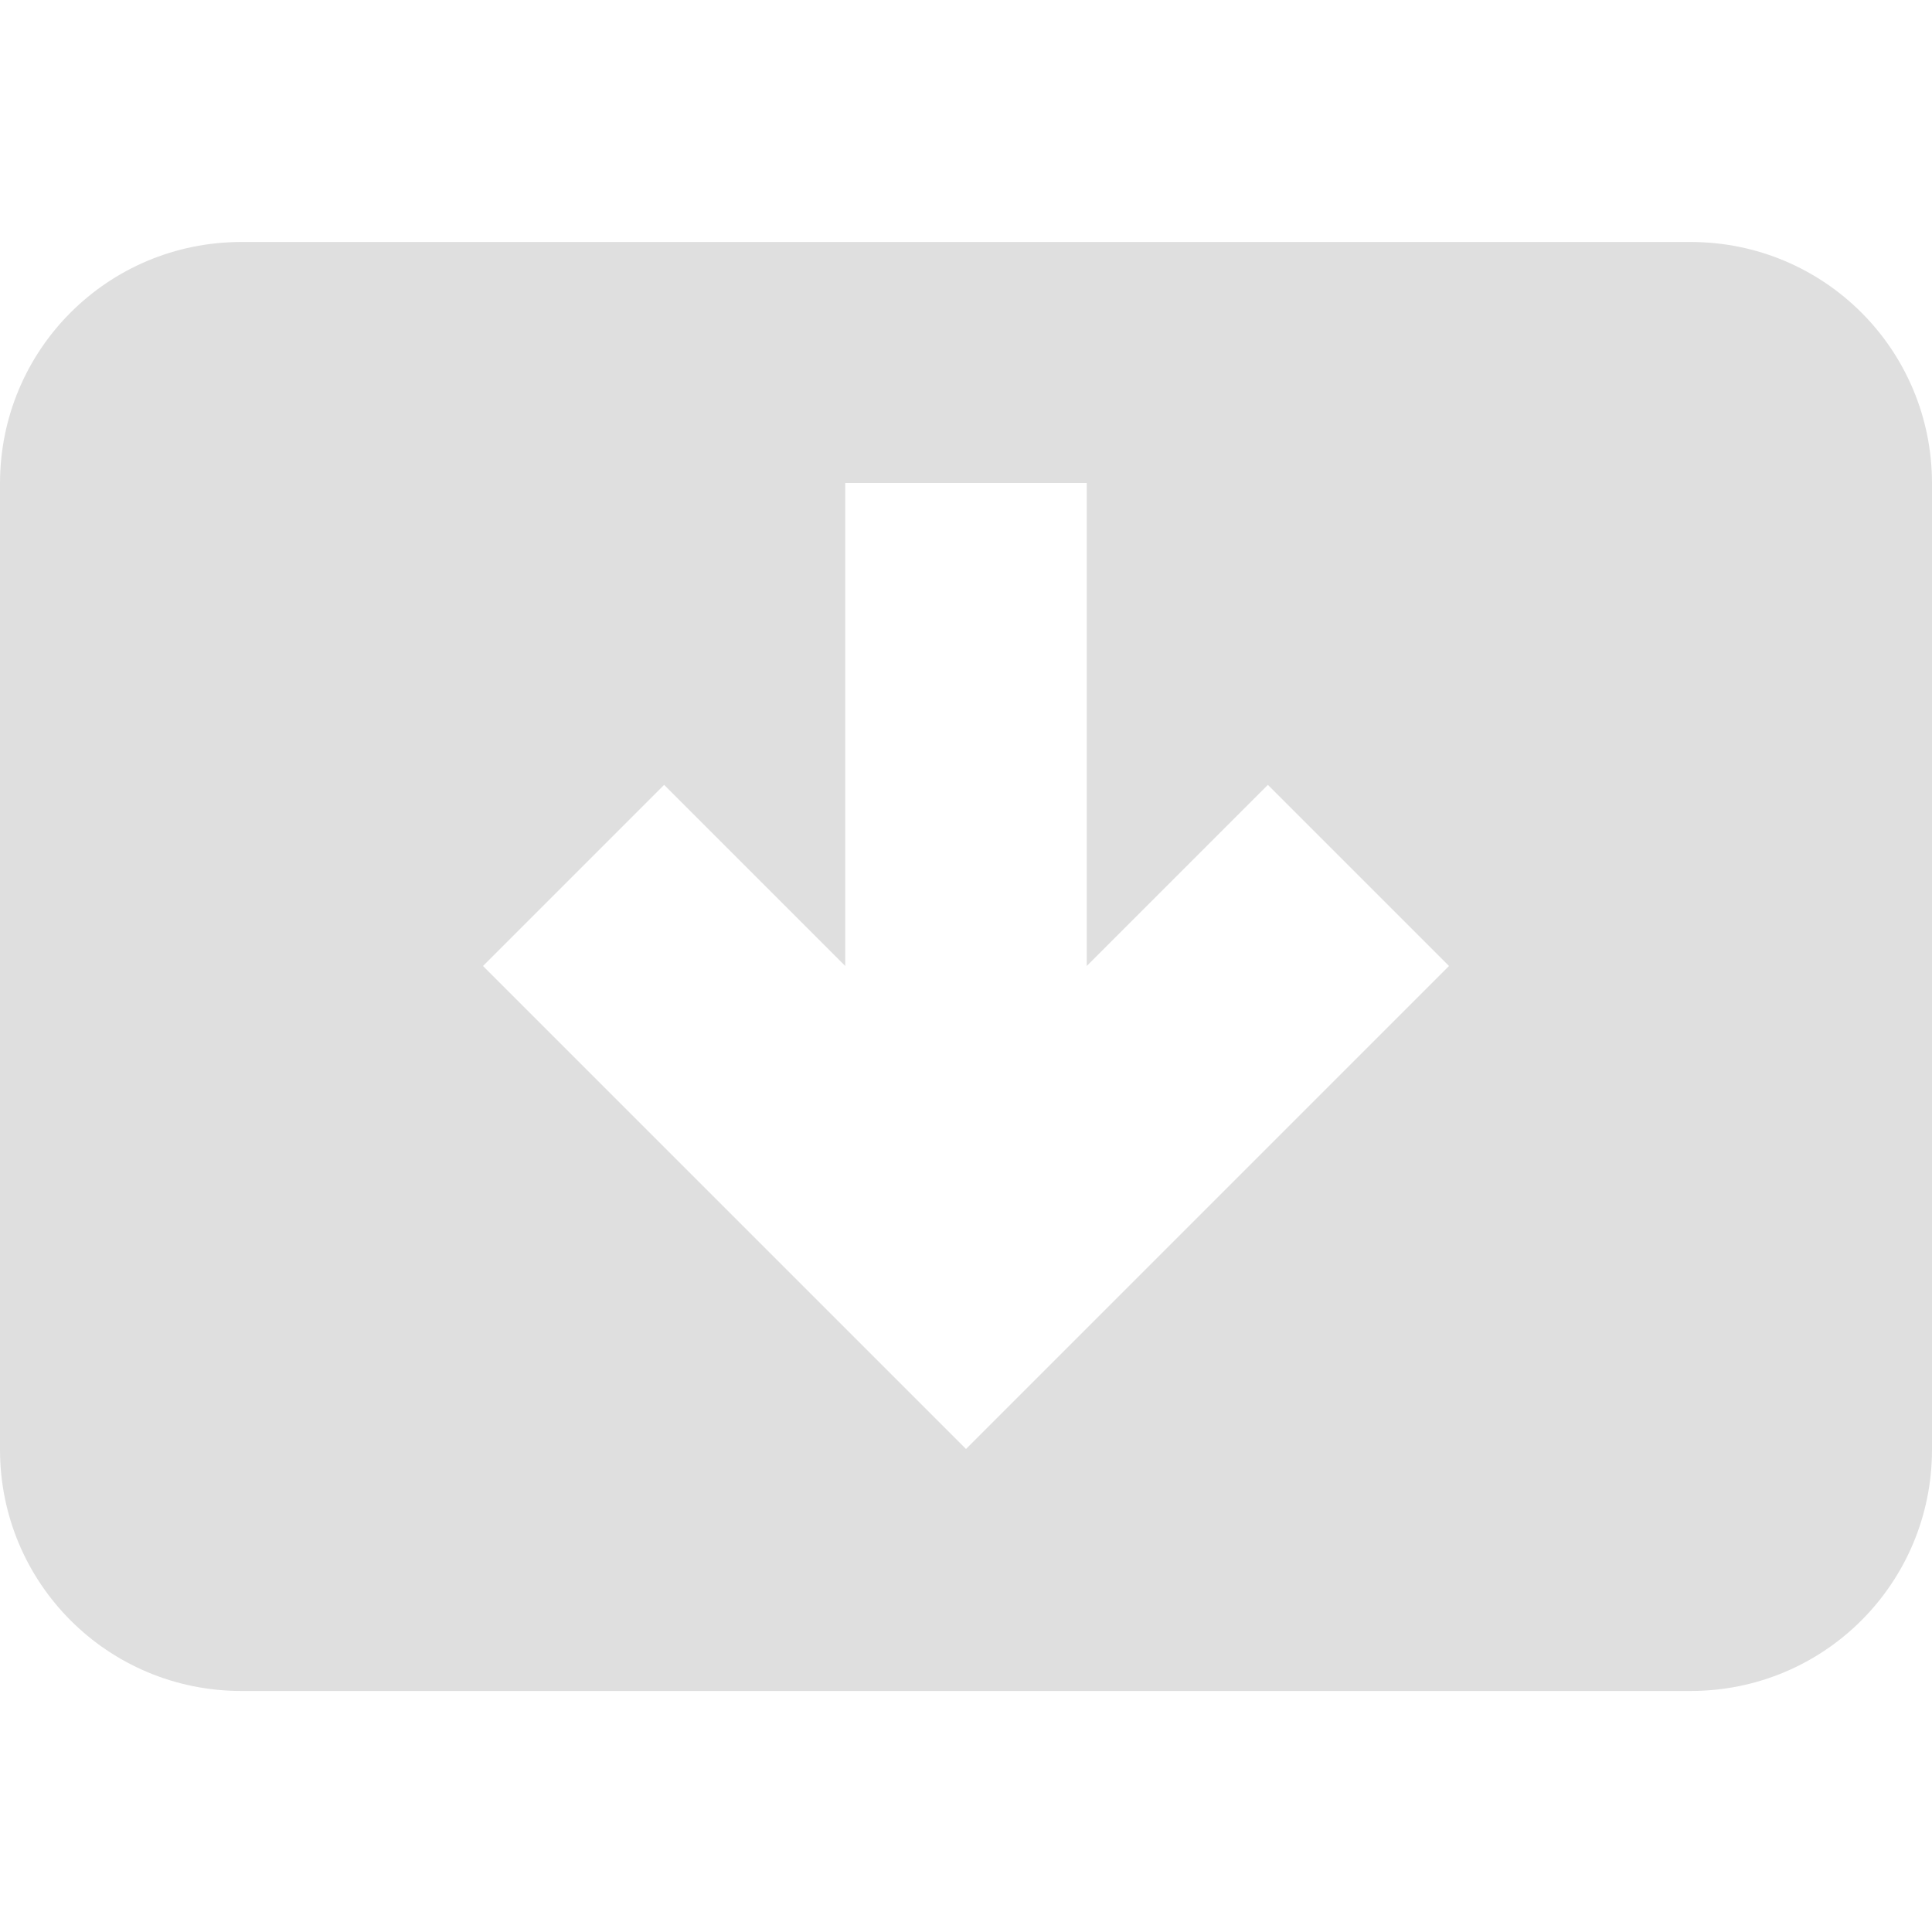
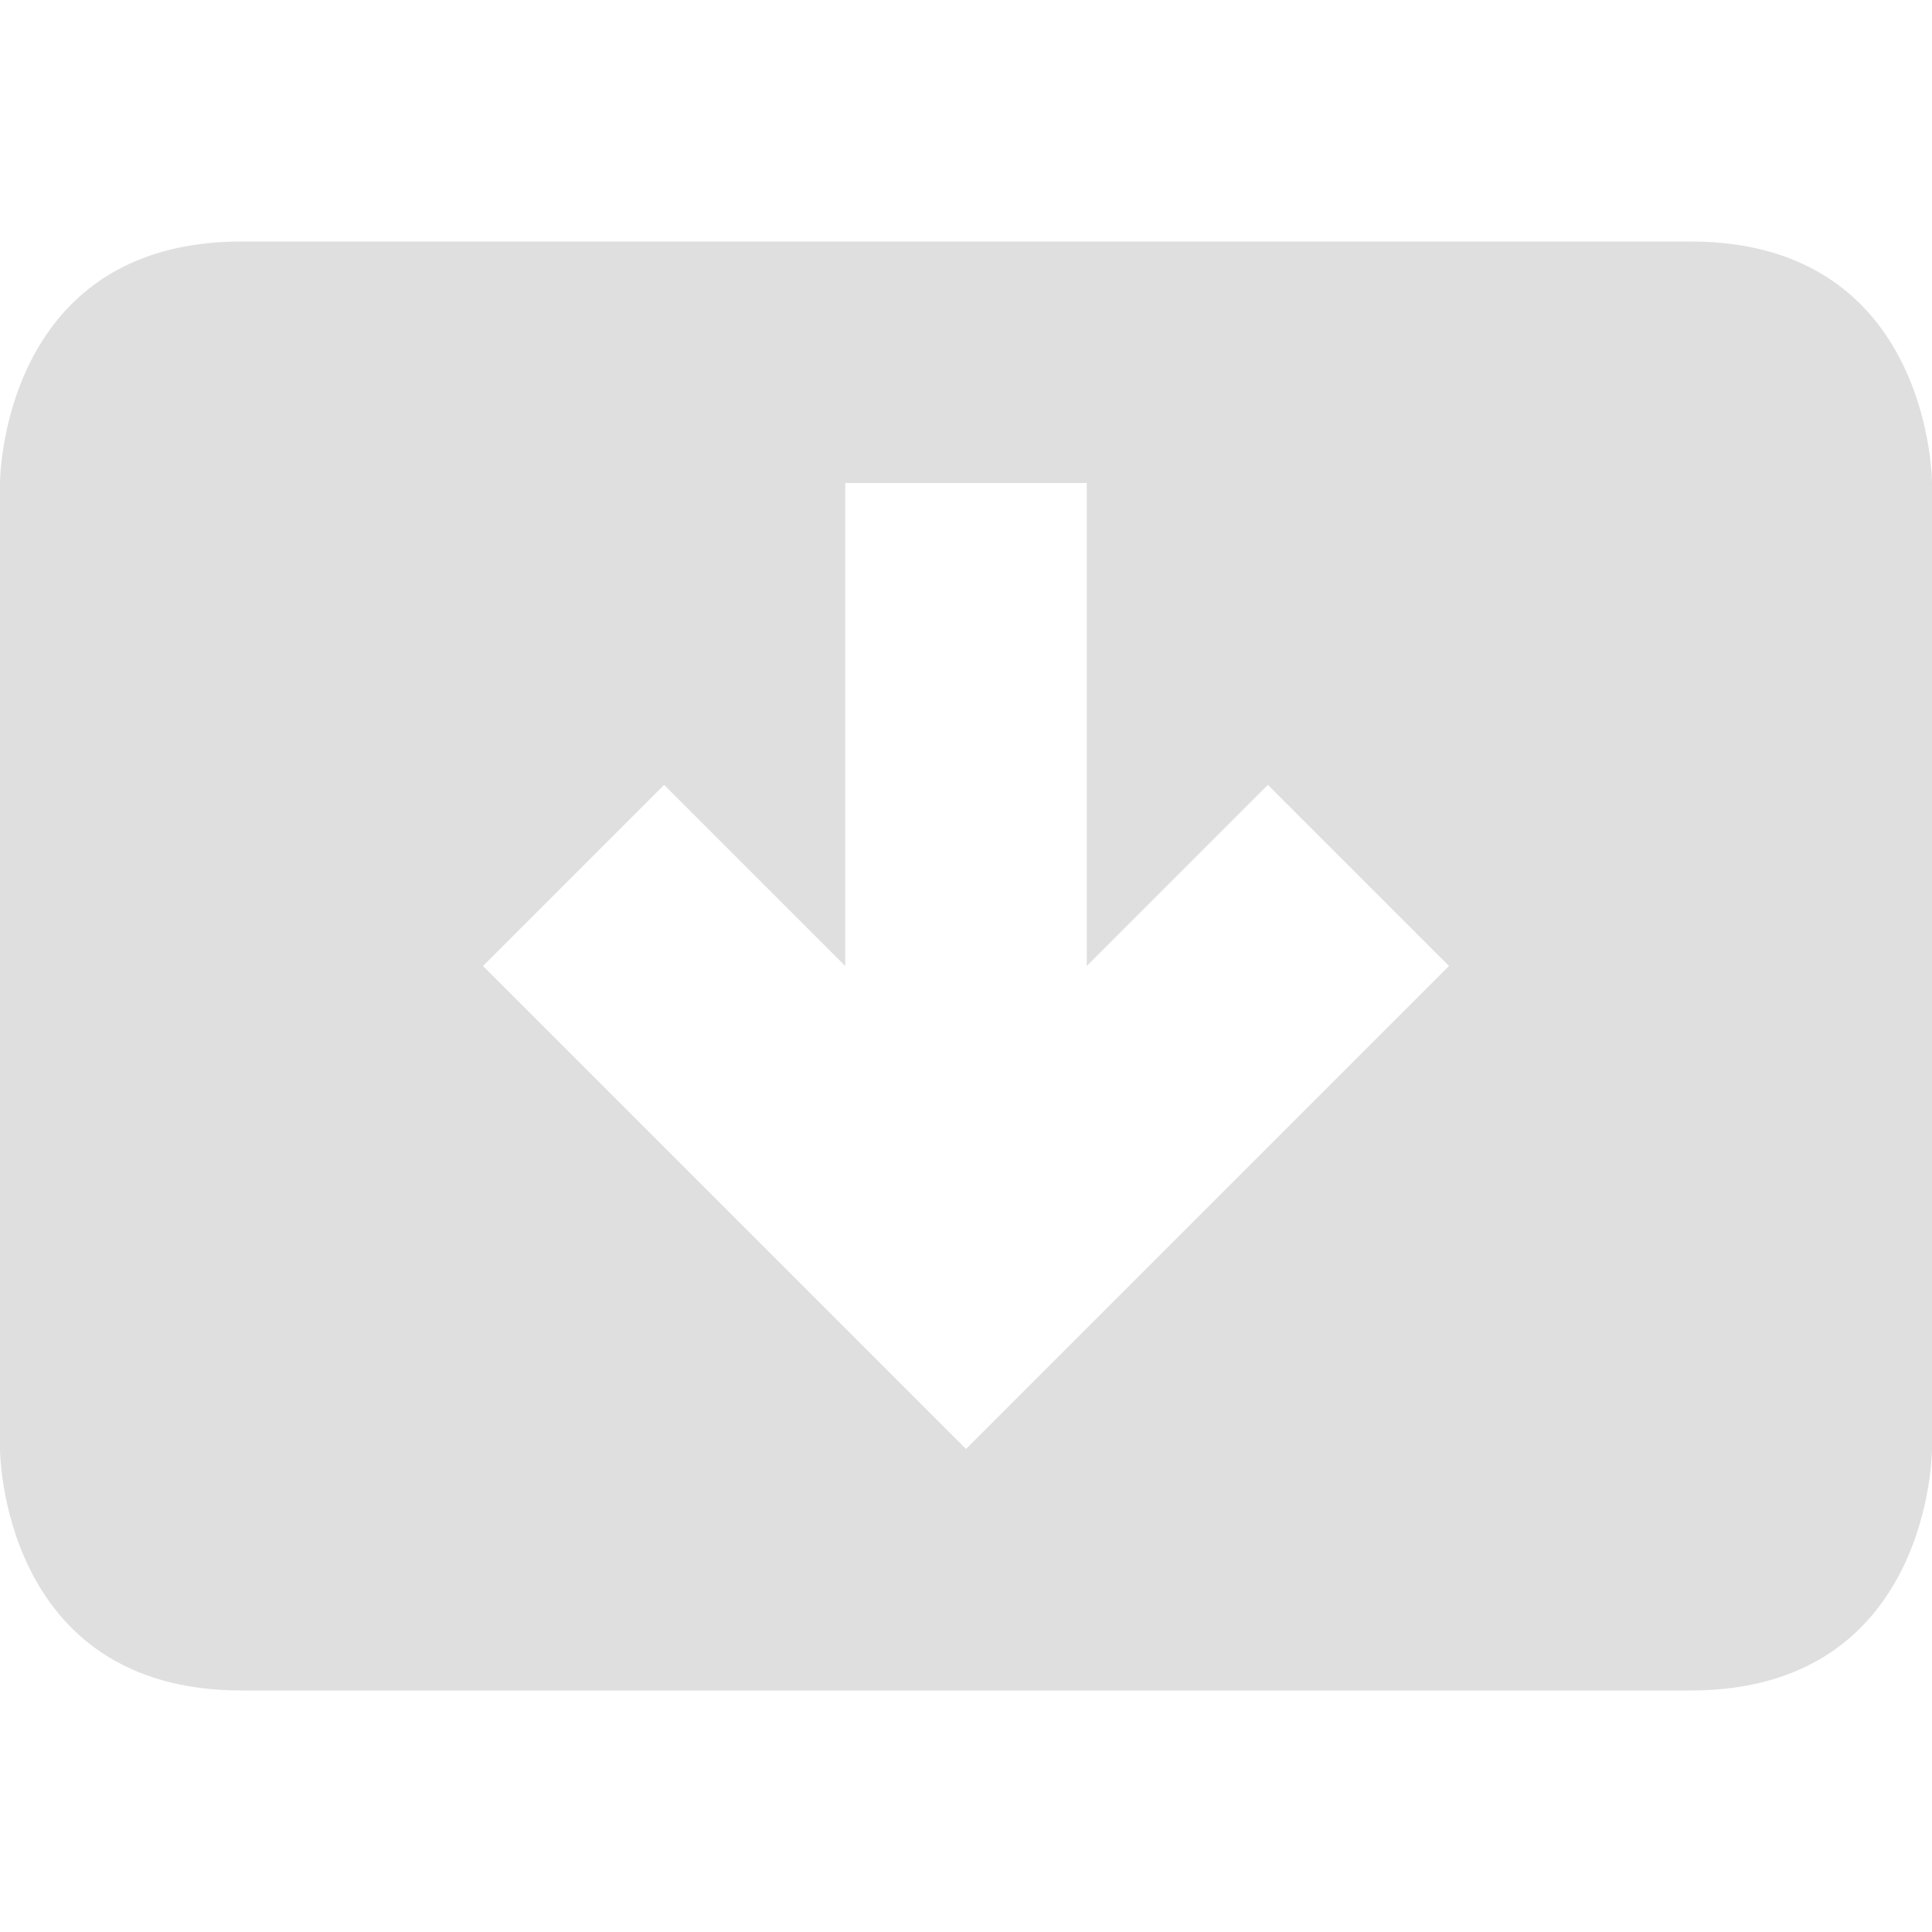
- <svg xmlns="http://www.w3.org/2000/svg" width="16" height="16" viewBox="0 0 16 16">
+ <svg xmlns="http://www.w3.org/2000/svg" width="16" height="16" version="1.1">
  <defs>
    <style id="current-color-scheme" type="text/css">
   .ColorScheme-Text { color:#dfdfdf; } .ColorScheme-Highlight { color:#4285f4; }
  </style>
  </defs>
-   <path style="fill:currentColor" class="ColorScheme-Text" d="M 2 2.004 C 0.892 2.004 0 2.896 0 4.004 L 0 12.004 C 0 13.112 0.892 14.004 2 14.004 L 14 14.004 C 15.108 14.004 16 13.112 16 12.004 L 16 4.004 C 16 2.896 15.108 2.004 14 2.004 L 2 2.004 z M 7 4 L 9 4 L 9 8 L 10.5 6.5 L 12 8 L 8 12 L 4 8 L 5.5 6.5 L 7 8 L 7 4 z" />
+   <path style="fill:currentColor" class="ColorScheme-Text" d="M 2,2 C 0,2 0,4 0,4 V 12 C 0,12 0,14 2,14 H 14 C 16,14 16,12 16,12 V 4 C 16,4 16,2 14,2 Z M 7,4 H 9 V 8 L 10.5,6.5 12,8 8,12 4,8 5.5,6.5 7,8 Z" />
</svg>
